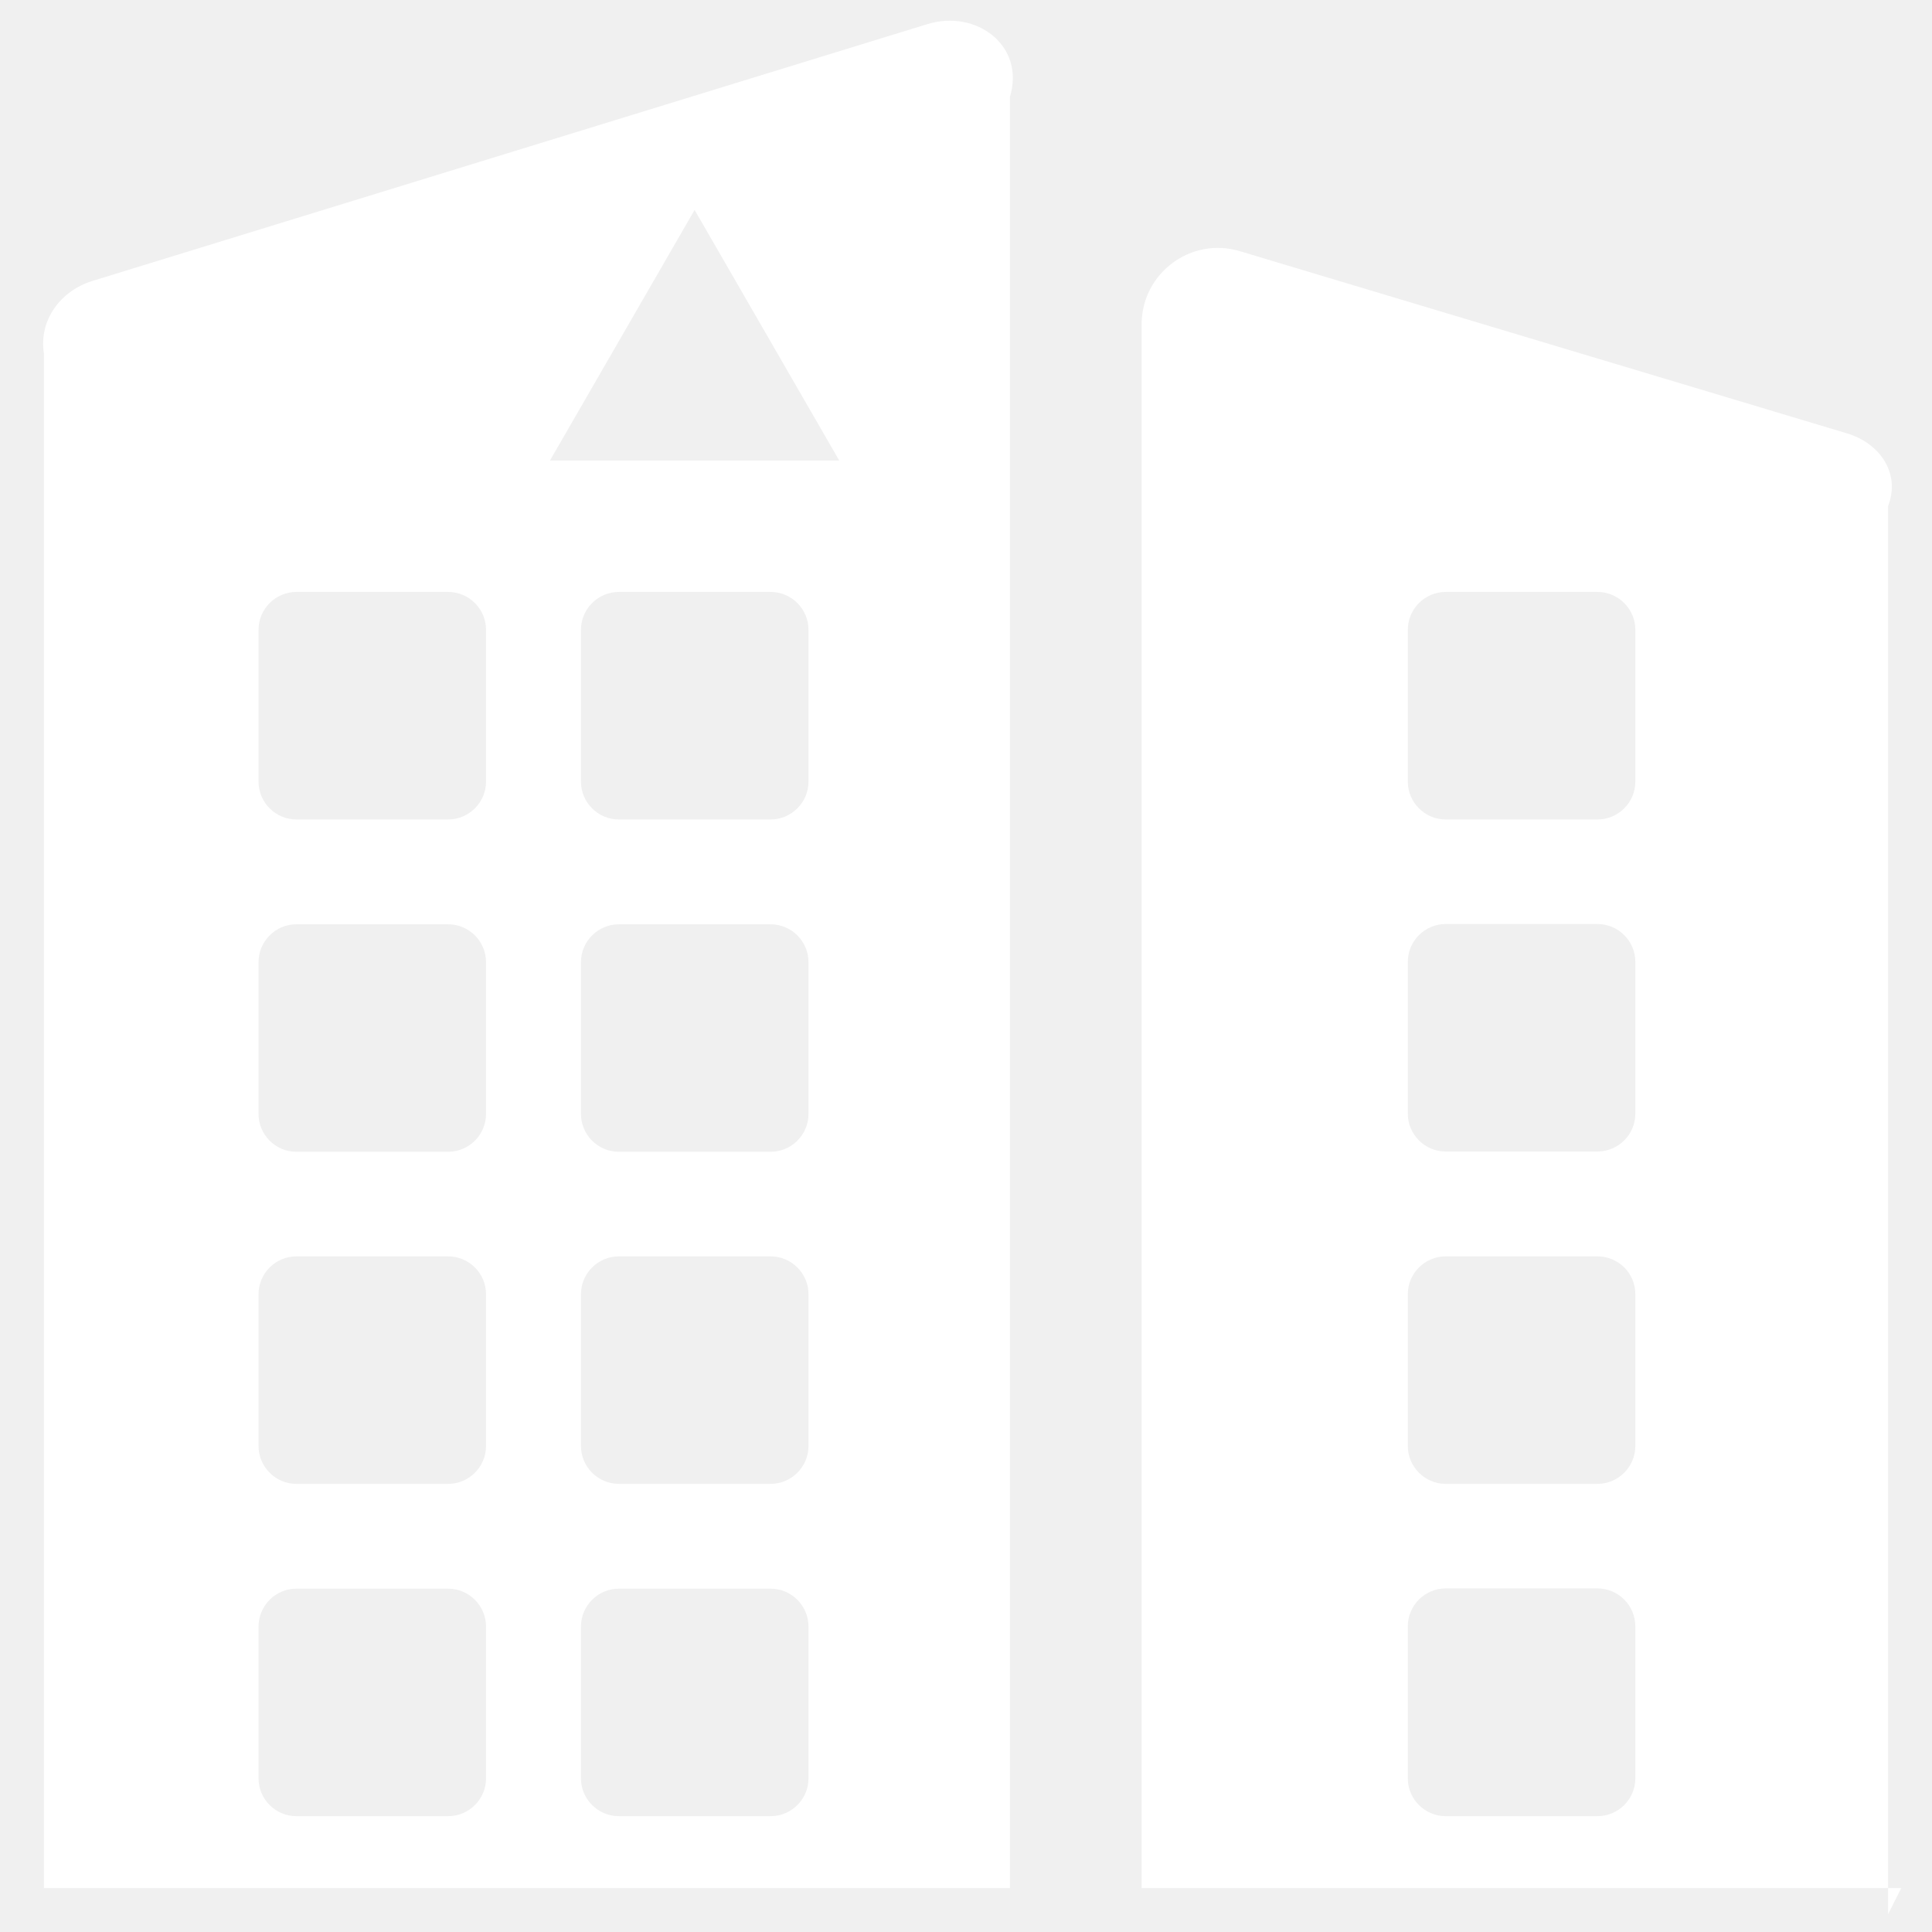
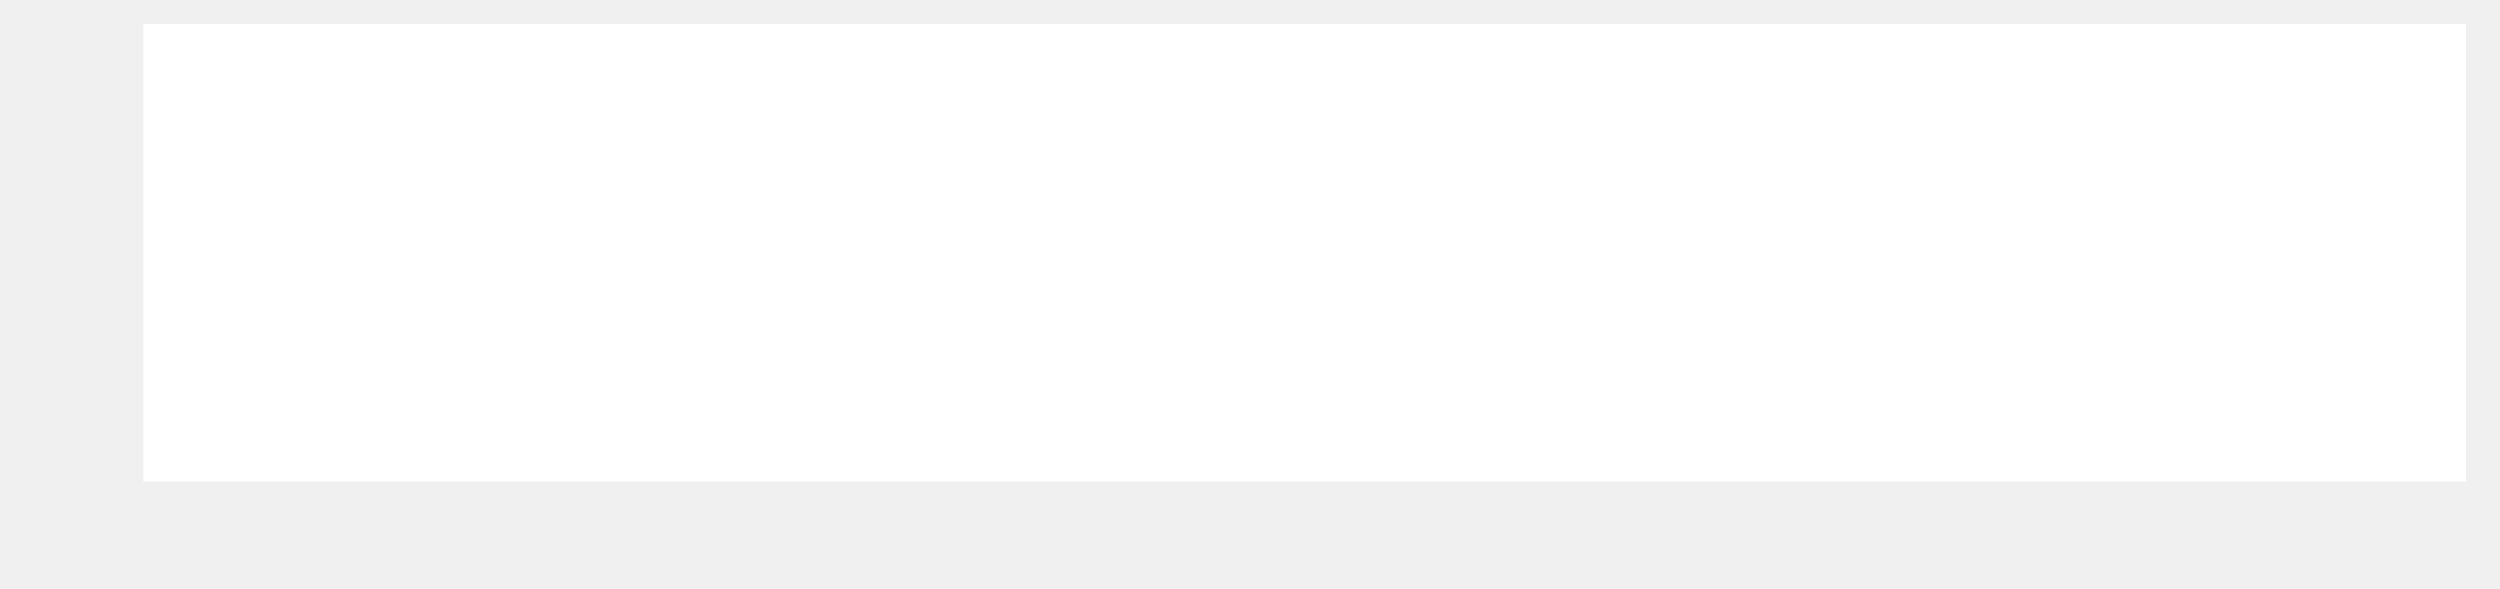
- <svg xmlns="http://www.w3.org/2000/svg" version="1.1" width="44px" height="44px">
-   <g transform="matrix(1 0 0 1 -2055 -817 )">
-     <path d="M 43 43.594  L 43.3 43  L 26 43  L 26 7.375  C 26.006 6.219  27.125 5.388  28.231 5.719  L 42.062 9.869  C 42.794 10.088  43.294 10.762  43 11.525  L 43 43.594  Z M 37.244 37.044  C 37.244 36.562  36.856 36.175  36.381 36.175  L 32.925 36.175  C 32.45 36.175  32.062 36.562  32.062 37.038  L 32.062 40.5  C 32.062 40.975  32.45 41.362  32.925 41.362  L 36.381 41.362  C 36.856 41.362  37.244 40.975  37.244 40.5  L 37.244 37.044  Z M 37.244 29.475  C 37.244 28.994  36.856 28.613  36.381 28.613  L 32.925 28.613  C 32.45 28.613  32.062 29  32.062 29.475  L 32.062 32.931  C 32.062 33.406  32.45 33.794  32.925 33.794  L 36.381 33.794  C 36.856 33.794  37.244 33.406  37.244 32.931  L 37.244 29.475  Z M 37.244 21.906  C 37.244 21.431  36.856 21.044  36.381 21.044  L 32.925 21.044  C 32.45 21.044  32.062 21.431  32.062 21.906  L 32.062 25.363  C 32.062 25.837  32.45 26.225  32.925 26.225  L 36.381 26.225  C 36.856 26.225  37.244 25.837  37.244 25.363  L 37.244 21.906  Z M 37.244 14.344  C 37.244 13.869  36.856 13.481  36.381 13.481  L 32.925 13.481  C 32.45 13.481  32.062 13.869  32.062 14.344  L 32.062 17.8  C 32.062 18.275  32.45 18.663  32.925 18.663  L 36.381 18.663  C 36.856 18.663  37.244 18.275  37.244 17.8  L 37.244 14.344  Z M 23 2.206  C 23.356 1.038  22.231 0.206  21.119 0.55  L 2.1 6.4  C 1.375 6.625  0.881 7.294  1 8.05  L 1 43  L 23 43  L 23 2.206  Z M 11.069 37.044  L 11.069 40.5  C 11.069 40.975  10.681 41.362  10.206 41.362  L 6.75 41.362  C 6.275 41.362  5.888 40.975  5.888 40.5  L 5.888 37.044  C 5.888 36.569  6.275 36.181  6.75 36.181  L 10.206 36.181  C 10.681 36.181  11.069 36.569  11.069 37.044  Z M 11.069 29.475  L 11.069 32.931  C 11.069 33.406  10.681 33.794  10.206 33.794  L 6.75 33.794  C 6.275 33.794  5.888 33.406  5.888 32.931  L 5.888 29.475  C 5.888 29  6.275 28.613  6.75 28.613  L 10.206 28.613  C 10.681 28.613  11.069 29  11.069 29.475  Z M 11.069 21.913  L 11.069 25.369  C 11.069 25.844  10.681 26.231  10.206 26.231  L 6.75 26.231  C 6.275 26.231  5.888 25.844  5.888 25.369  L 5.888 21.913  C 5.888 21.438  6.275 21.05  6.75 21.05  L 10.206 21.05  C 10.681 21.05  11.069 21.438  11.069 21.913  Z M 11.069 14.344  L 11.069 17.8  C 11.069 18.275  10.681 18.663  10.206 18.663  L 6.75 18.663  C 6.275 18.663  5.888 18.275  5.888 17.8  L 5.888 14.344  C 5.888 13.869  6.275 13.481  6.75 13.481  L 10.206 13.481  C 10.681 13.481  11.069 13.869  11.069 14.344  Z M 18.413 37.044  L 18.413 40.5  C 18.413 40.975  18.025 41.362  17.55 41.362  L 14.094 41.362  C 13.619 41.362  13.231 40.975  13.231 40.5  L 13.231 37.044  C 13.231 36.569  13.619 36.181  14.094 36.181  L 17.55 36.181  C 18.025 36.181  18.413 36.569  18.413 37.044  Z M 18.413 29.475  L 18.413 32.931  C 18.413 33.406  18.025 33.794  17.55 33.794  L 14.094 33.794  C 13.619 33.794  13.231 33.406  13.231 32.931  L 13.231 29.475  C 13.231 29  13.619 28.613  14.094 28.613  L 17.55 28.613  C 18.025 28.613  18.413 29  18.413 29.475  Z M 18.413 21.913  L 18.413 25.369  C 18.413 25.844  18.025 26.231  17.55 26.231  L 14.094 26.231  C 13.619 26.231  13.231 25.844  13.231 25.369  L 13.231 21.913  C 13.231 21.438  13.619 21.05  14.094 21.05  L 17.55 21.05  C 18.025 21.05  18.413 21.438  18.413 21.913  Z M 18.413 14.344  L 18.413 17.8  C 18.413 18.275  18.025 18.663  17.55 18.663  L 14.094 18.663  C 13.619 18.663  13.231 18.275  13.231 17.8  L 13.231 14.344  C 13.231 13.869  13.619 13.481  14.094 13.481  L 17.55 13.481  C 18.025 13.481  18.413 13.869  18.413 14.344  Z M 19.113 10.488  L 12.525 10.488  L 15.819 4.781  L 19.113 10.488  Z " fill-rule="nonzero" fill="#ffffff" stroke="none" transform="matrix(1 0 0 1 2055 817 )" />
+ <svg xmlns="http://www.w3.org/2000/svg" version="1.1" width="17px" height="4px">
+   <g transform="matrix(1 0 0 1 -2050 -538 )">
+     <path d="M 0.975 3.275  L 0.975 0.163  L 16.769 0.163  L 16.769 3.275  L 0.975 3.275  Z " fill-rule="nonzero" fill="#ffffff" stroke="none" transform="matrix(1 0 0 1 2050 538 )" />
  </g>
</svg>
